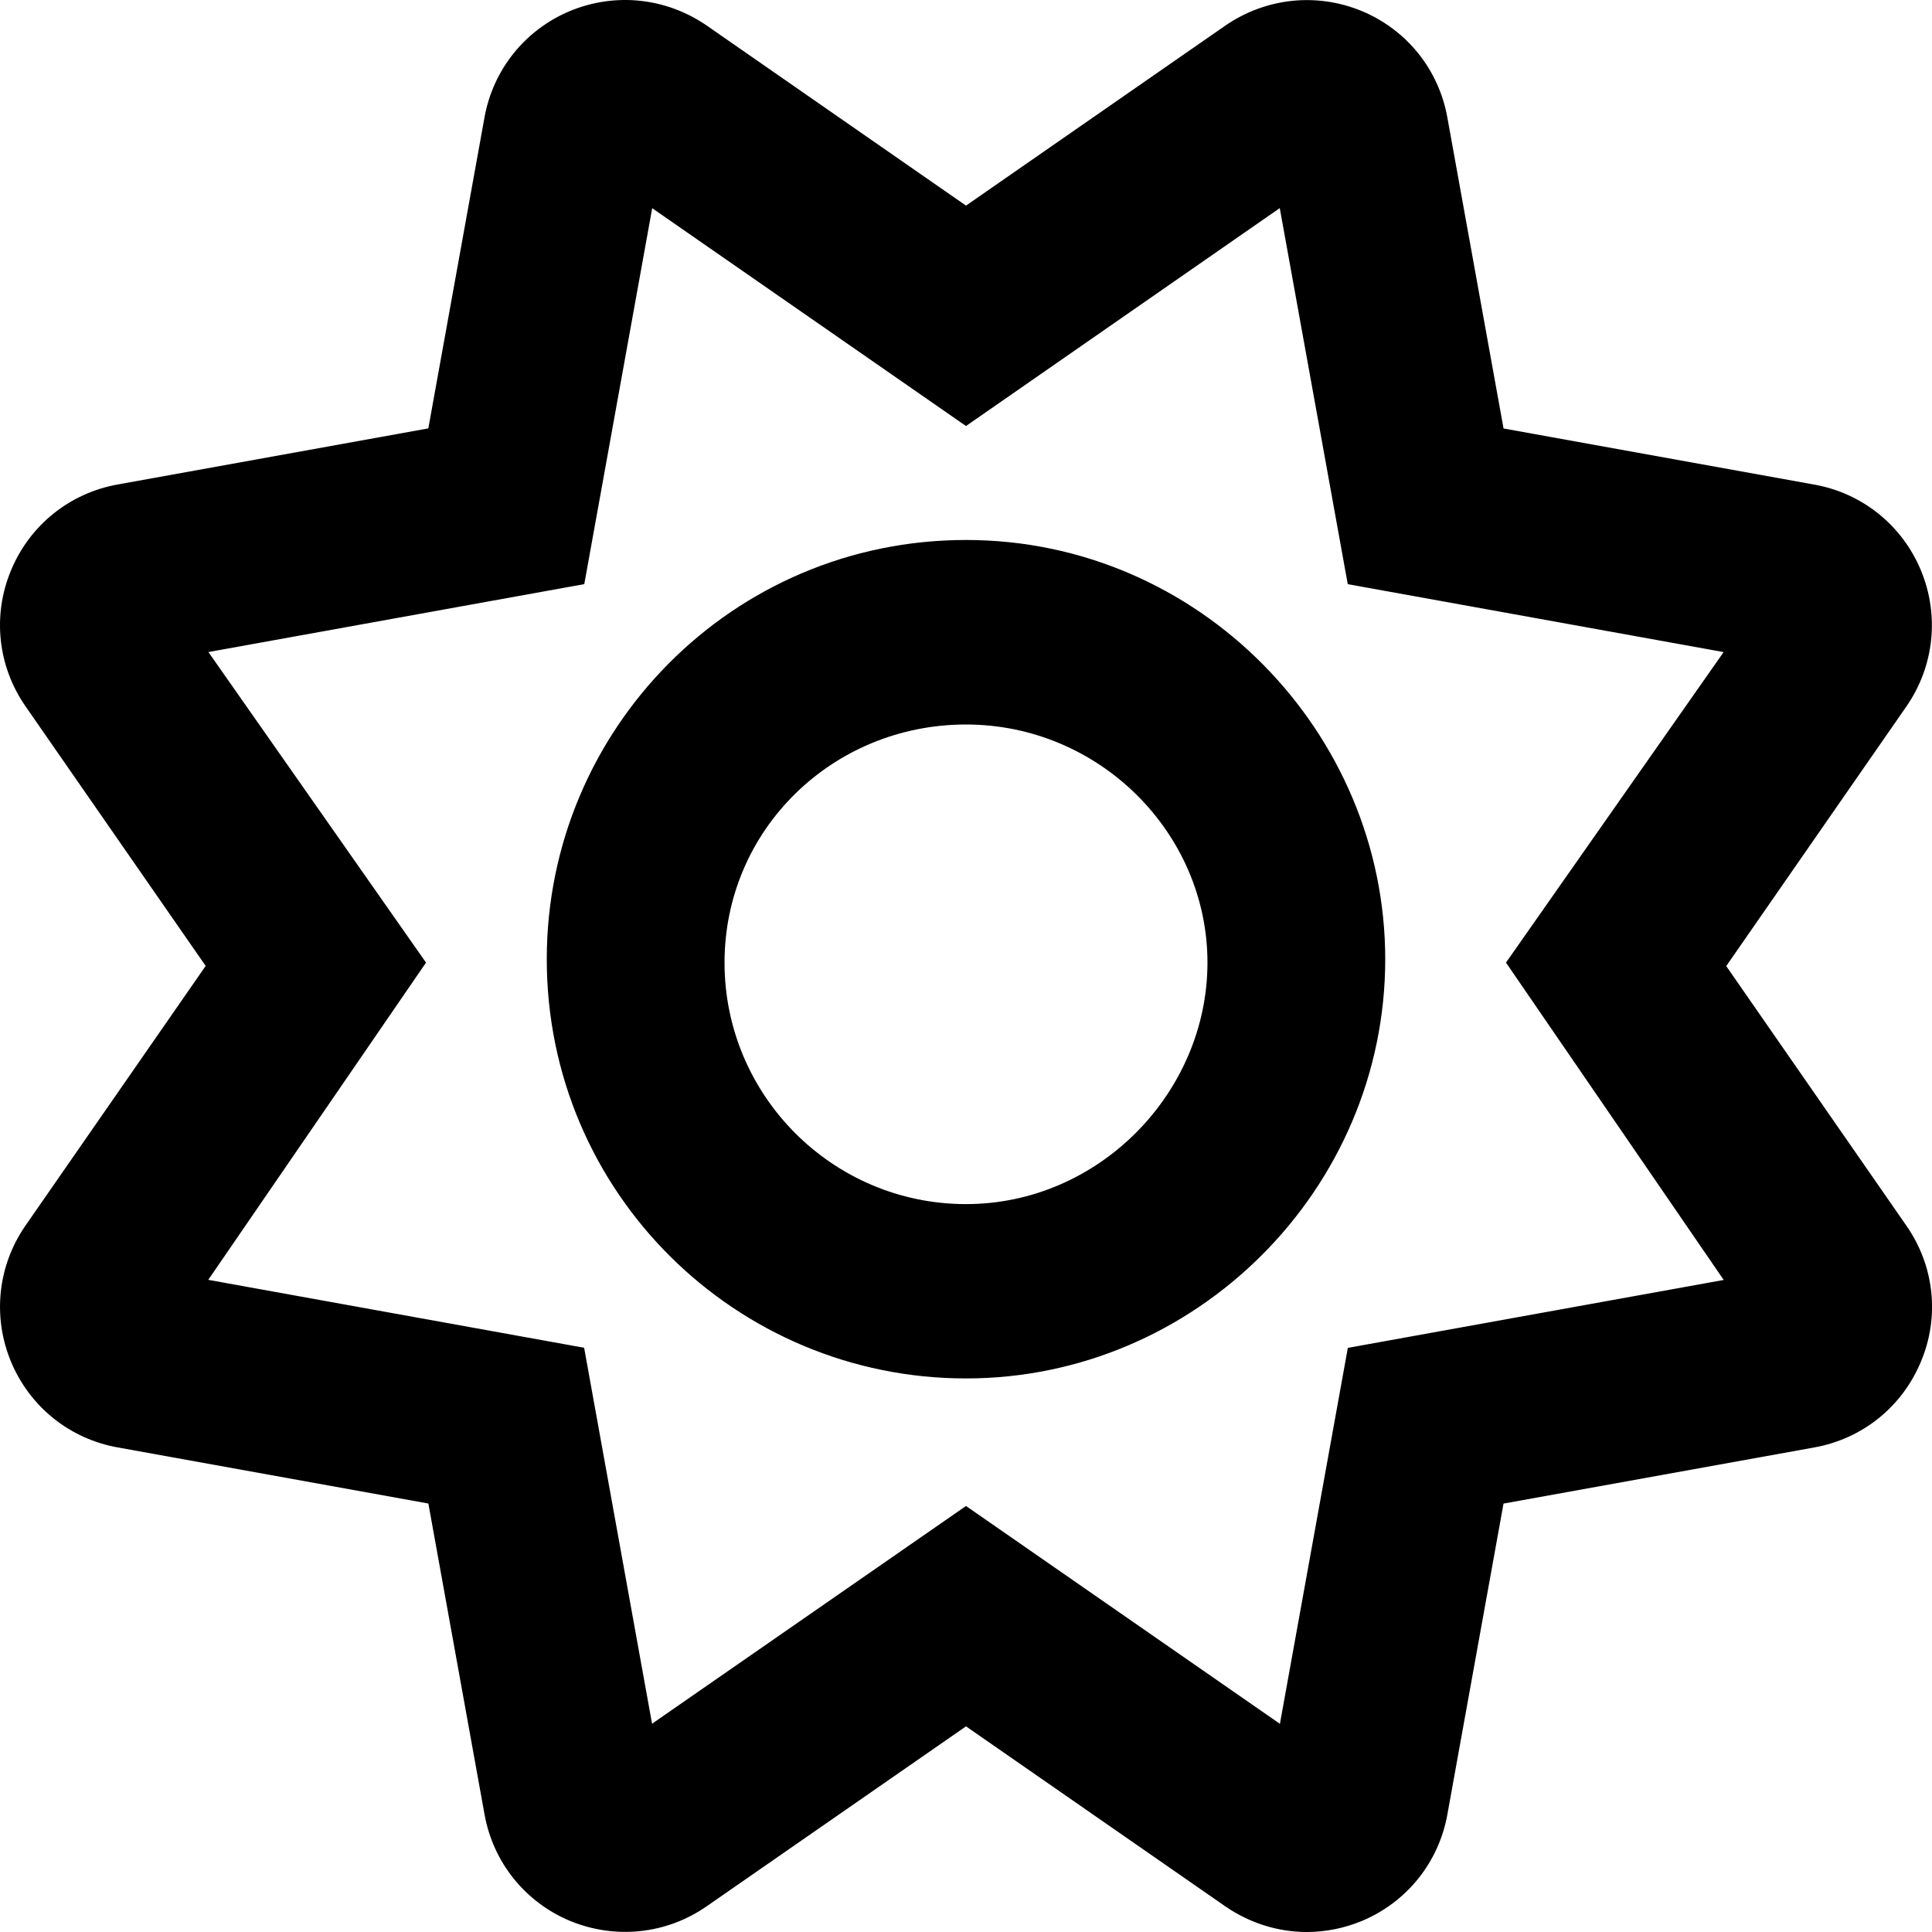
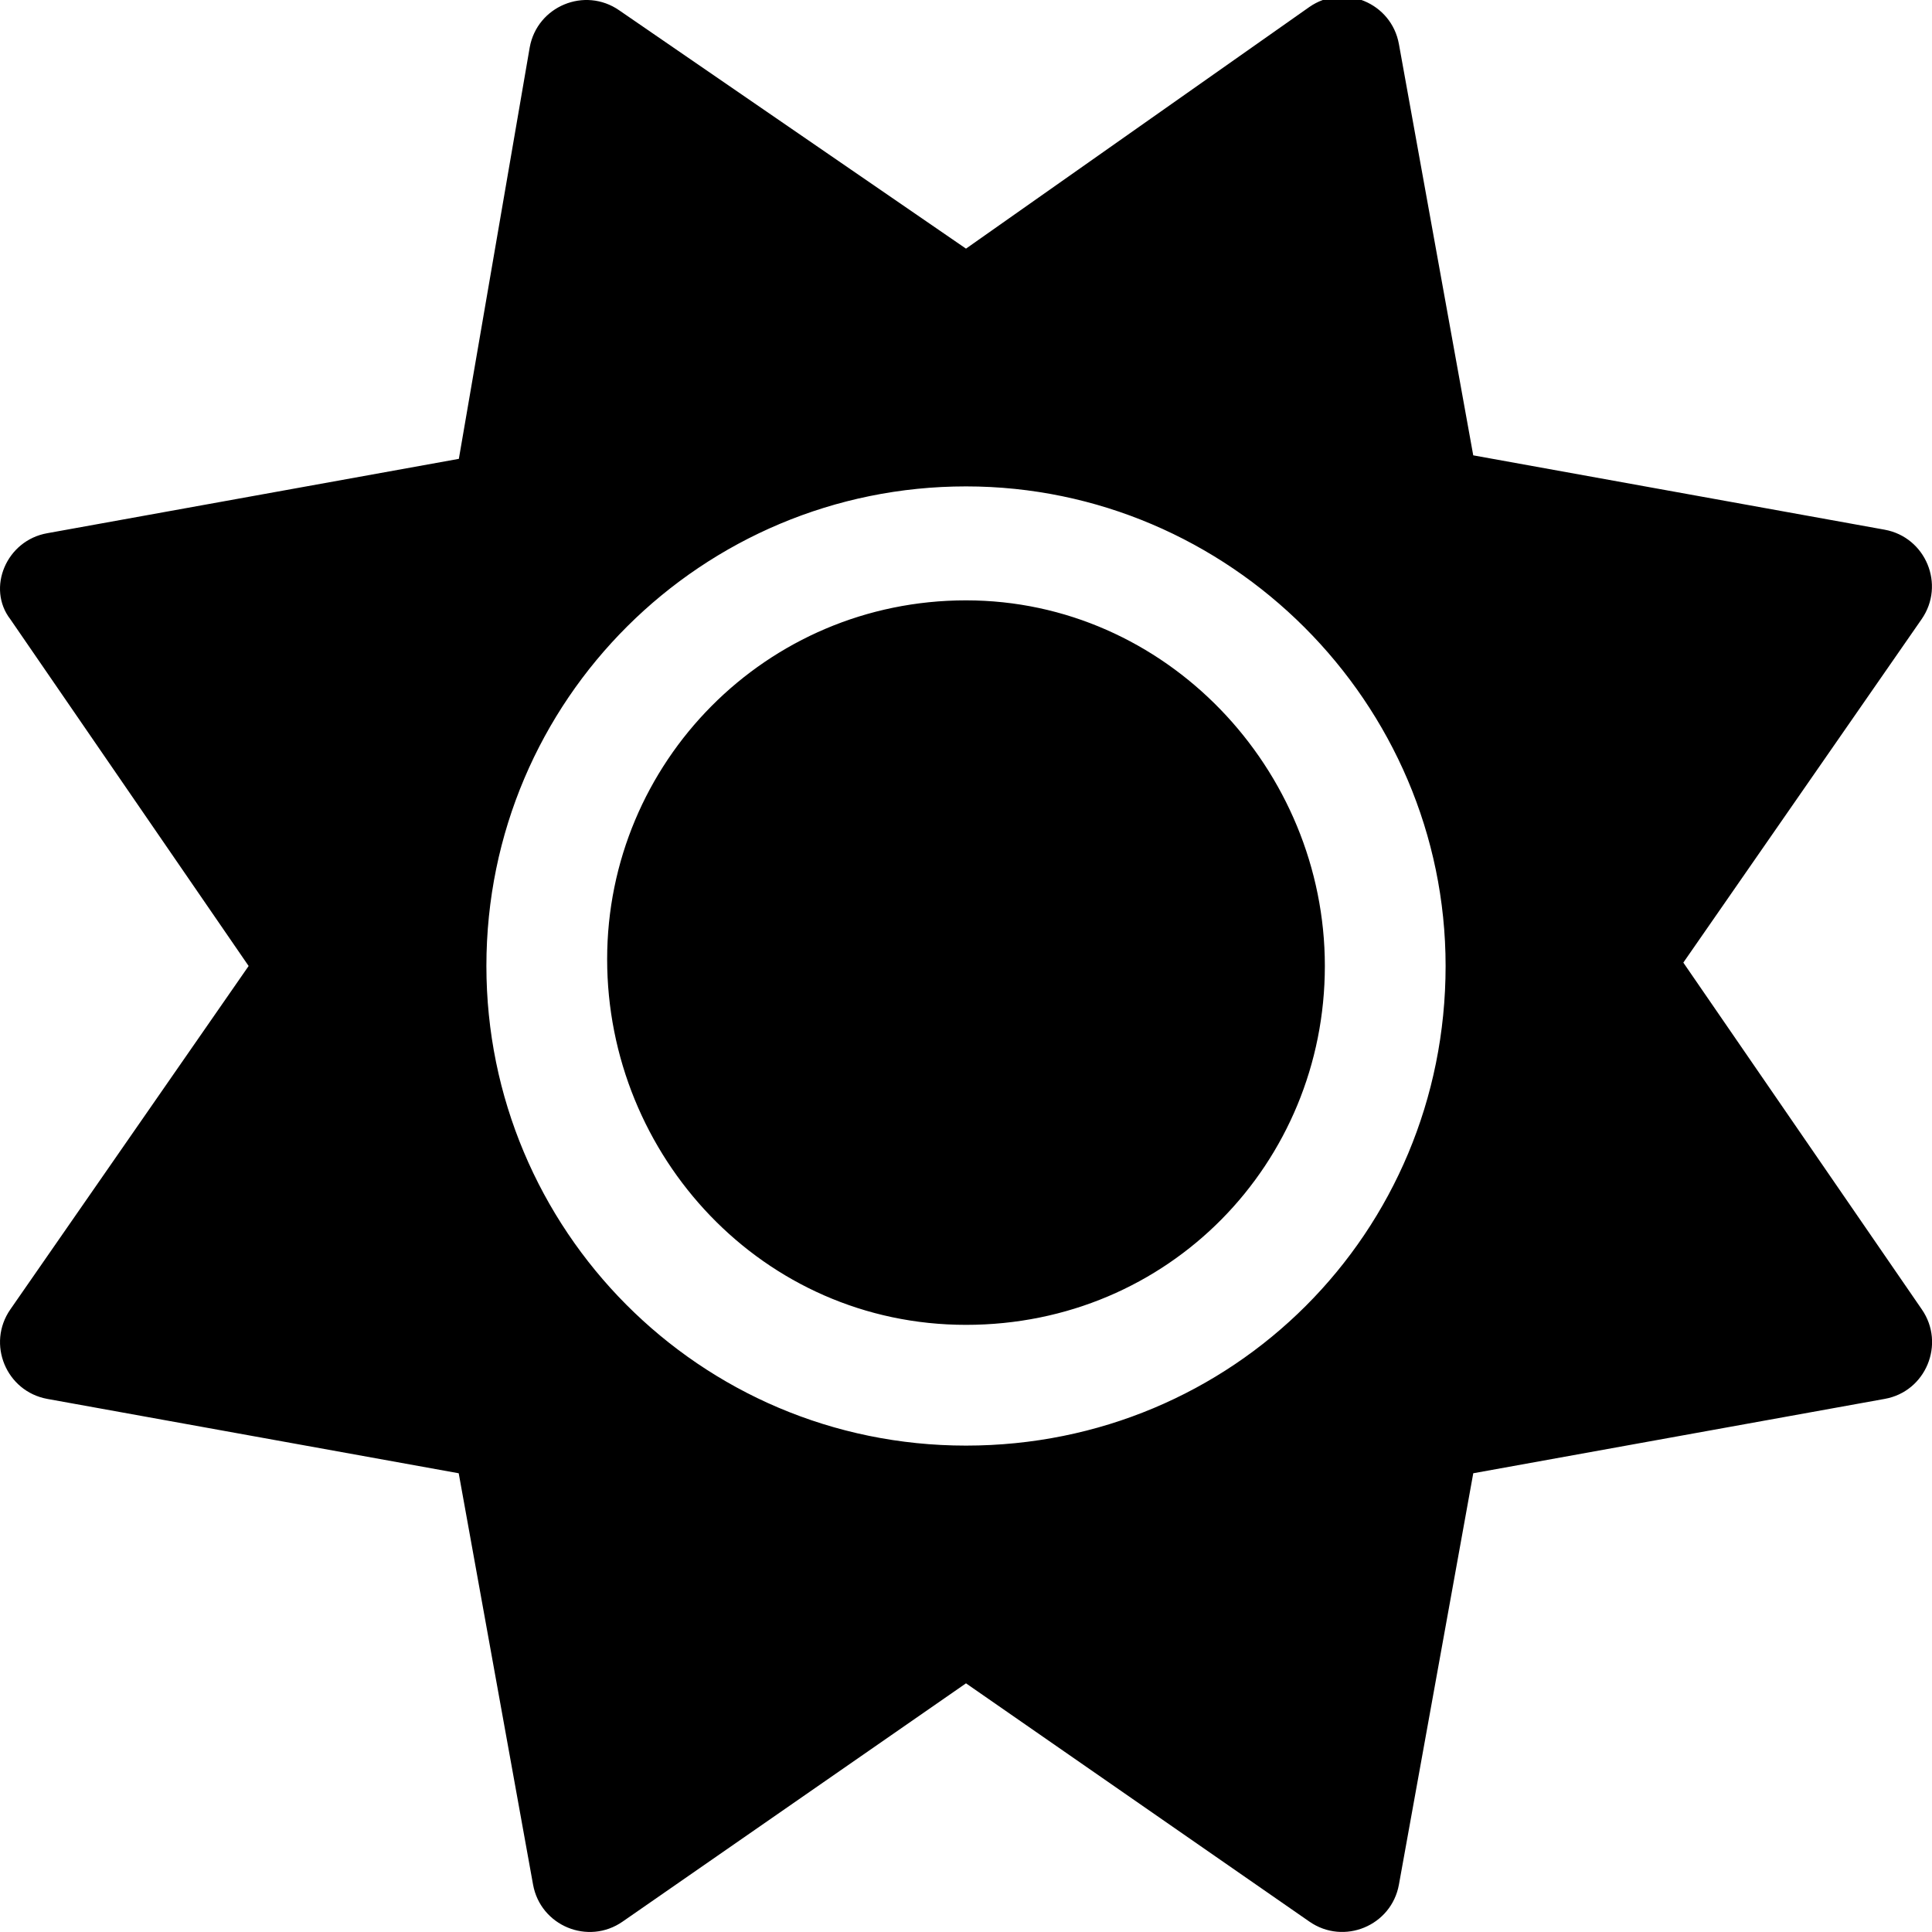
<svg xmlns="http://www.w3.org/2000/svg" viewBox="0 0 512 512">
-   <path d="M505.2 324.8l-47.73-68.78l47.75-68.81c7.359-10.62 8.797-24.12 3.844-36.06c-4.969-11.94-15.52-20.44-28.22-22.72l-82.39-14.88l-14.89-82.41c-2.281-12.72-10.76-23.25-22.69-28.22c-11.97-4.936-25.42-3.498-36.12 3.844L256 54.49L187.2 6.709C176.5-.602 163.1-2.039 151.1 2.896c-11.92 4.971-20.4 15.5-22.7 28.19l-14.89 82.44L31.15 128.4C18.42 130.7 7.854 139.2 2.9 151.2C-2.051 163.1-.6 176.6 6.775 187.2l47.73 68.78l-47.75 68.81c-7.359 10.62-8.795 24.12-3.844 36.06c4.969 11.94 15.52 20.44 28.22 22.72l82.39 14.88l14.89 82.41c2.297 12.72 10.78 23.25 22.7 28.22c11.95 4.906 25.44 3.531 36.09-3.844L256 457.5l68.83 47.78C331.3 509.7 338.8 512 346.3 512c4.906 0 9.859-.969 14.56-2.906c11.92-4.969 20.4-15.5 22.7-28.19l14.89-82.44l82.37-14.88c12.73-2.281 23.3-10.78 28.25-22.75C514.1 348.9 512.6 335.4 505.2 324.8zM456.8 339.2l-99.61 18l-18 99.63L256 399.1L172.8 456.8l-18-99.63l-99.61-18L112.9 255.1L55.23 172.8l99.61-18l18-99.63L256 112.9l83.15-57.75l18.02 99.66l99.61 18L399.1 255.1L456.8 339.2zM256 143.1c-61.85 0-111.1 50.14-111.1 111.1c0 61.85 50.15 111.1 111.1 111.1s111.1-50.14 111.1-111.1C367.1 194.1 317.8 143.1 256 143.1zM256 319.1c-35.28 0-63.99-28.71-63.99-63.99S220.7 192 256 192s63.99 28.71 63.99 63.1S291.3 319.1 256 319.1z" />
+   <path d="M256 159.1c-53.02 0-95.1 42.98-95.1 95.1S202.1 351.1 256 351.1s95.1-42.98 95.1-95.1S309 159.1 256 159.1zM509.3 347L446.1 255.1l63.15-91.01c6.332-9.125 1.104-21.74-9.826-23.72l-109-19.7l-19.7-109c-1.975-10.93-14.59-16.16-23.72-9.824L256 65.89L164.1 2.736c-9.125-6.332-21.74-1.107-23.72 9.824L121.6 121.6L12.56 141.3C1.633 143.2-3.596 155.9 2.736 164.1L65.89 256l-63.15 91.01c-6.332 9.125-1.105 21.74 9.824 23.72l109 19.7l19.7 109c1.975 10.93 14.59 16.16 23.72 9.824L256 446.1l91.01 63.15c9.127 6.334 21.75 1.107 23.72-9.822l19.7-109l109-19.7C510.4 368.8 515.6 356.1 509.3 347zM256 383.1c-70.69 0-127.1-57.31-127.1-127.1c0-70.69 57.31-127.1 127.1-127.1s127.1 57.3 127.1 127.1C383.1 326.7 326.7 383.1 256 383.1z" />
</svg>
